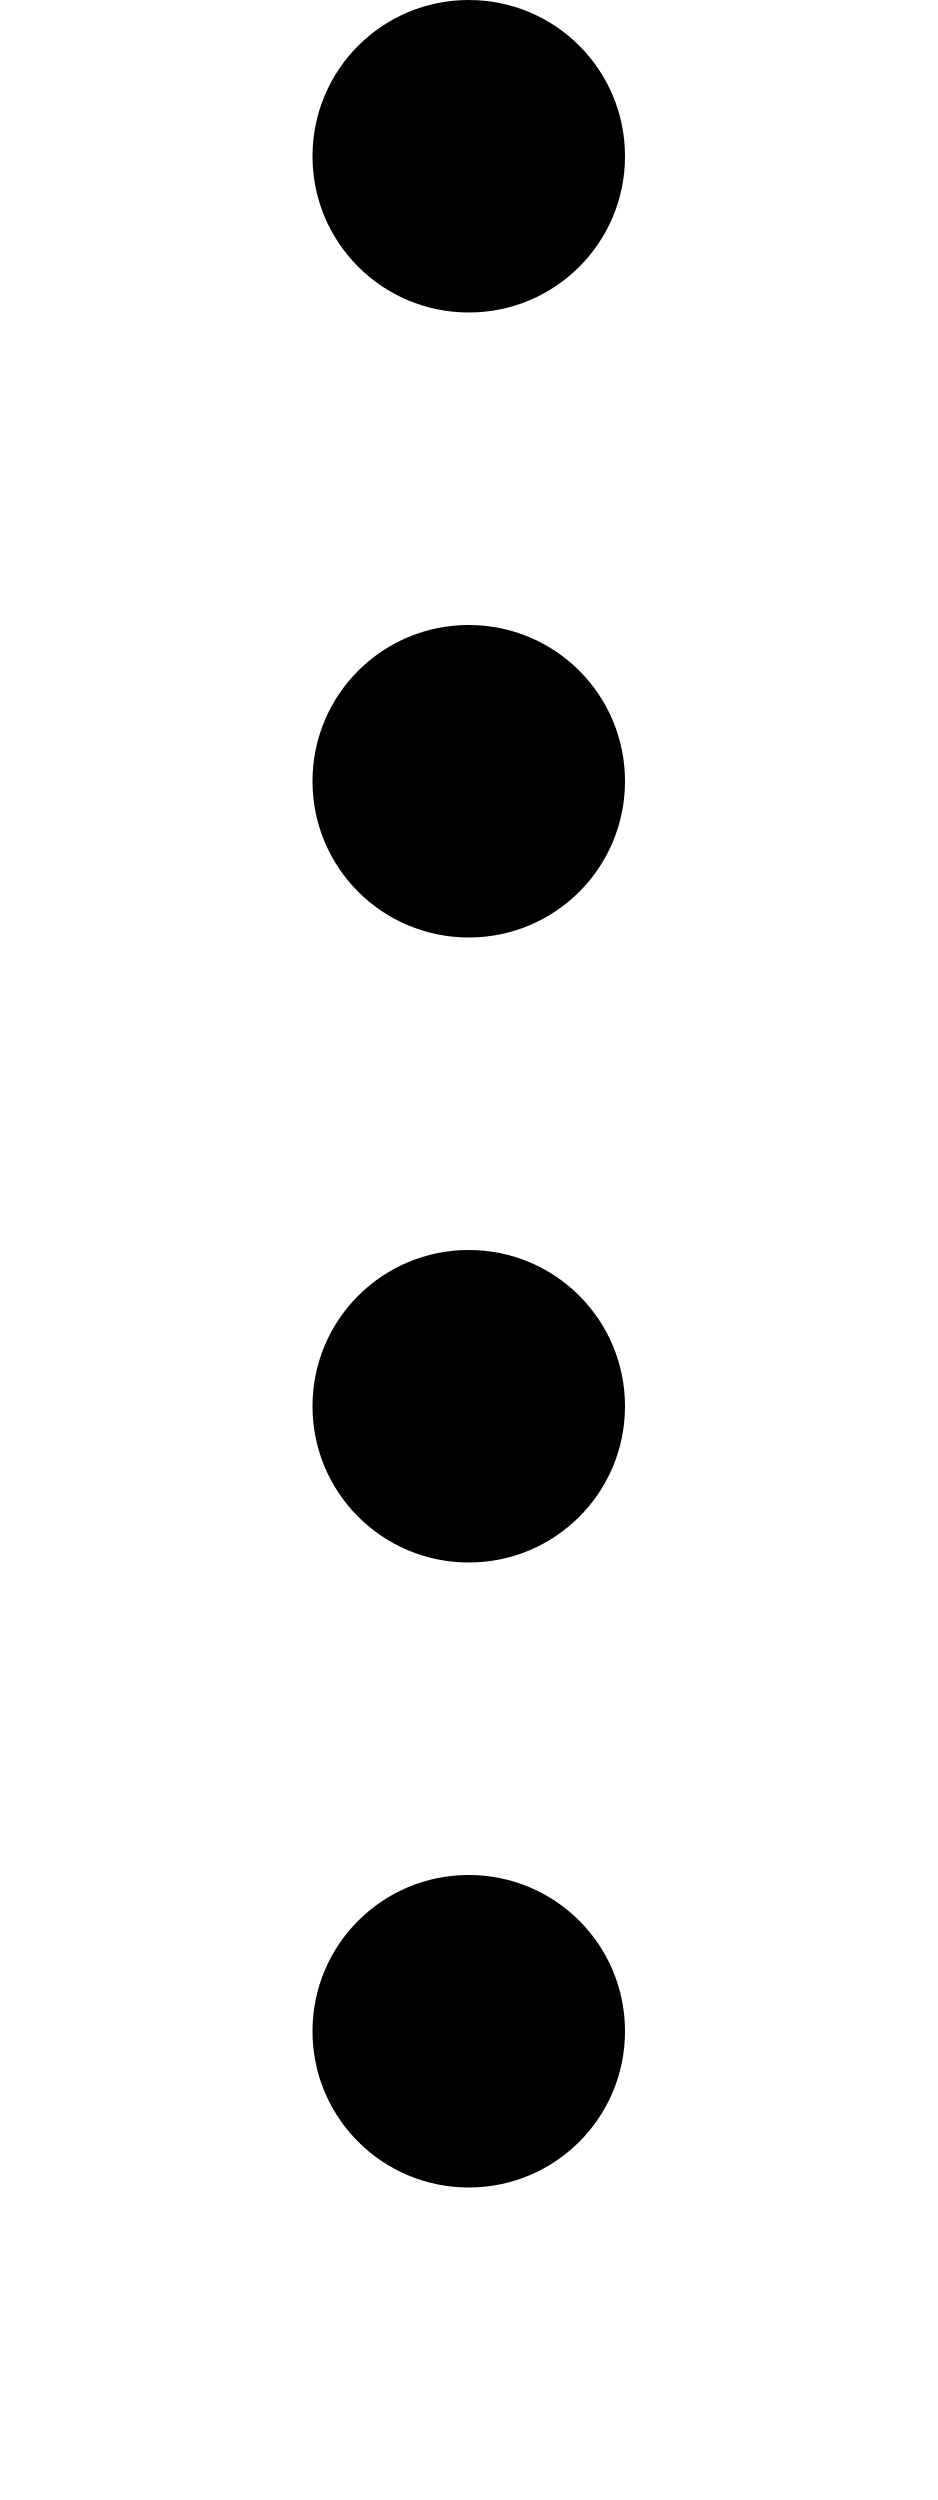
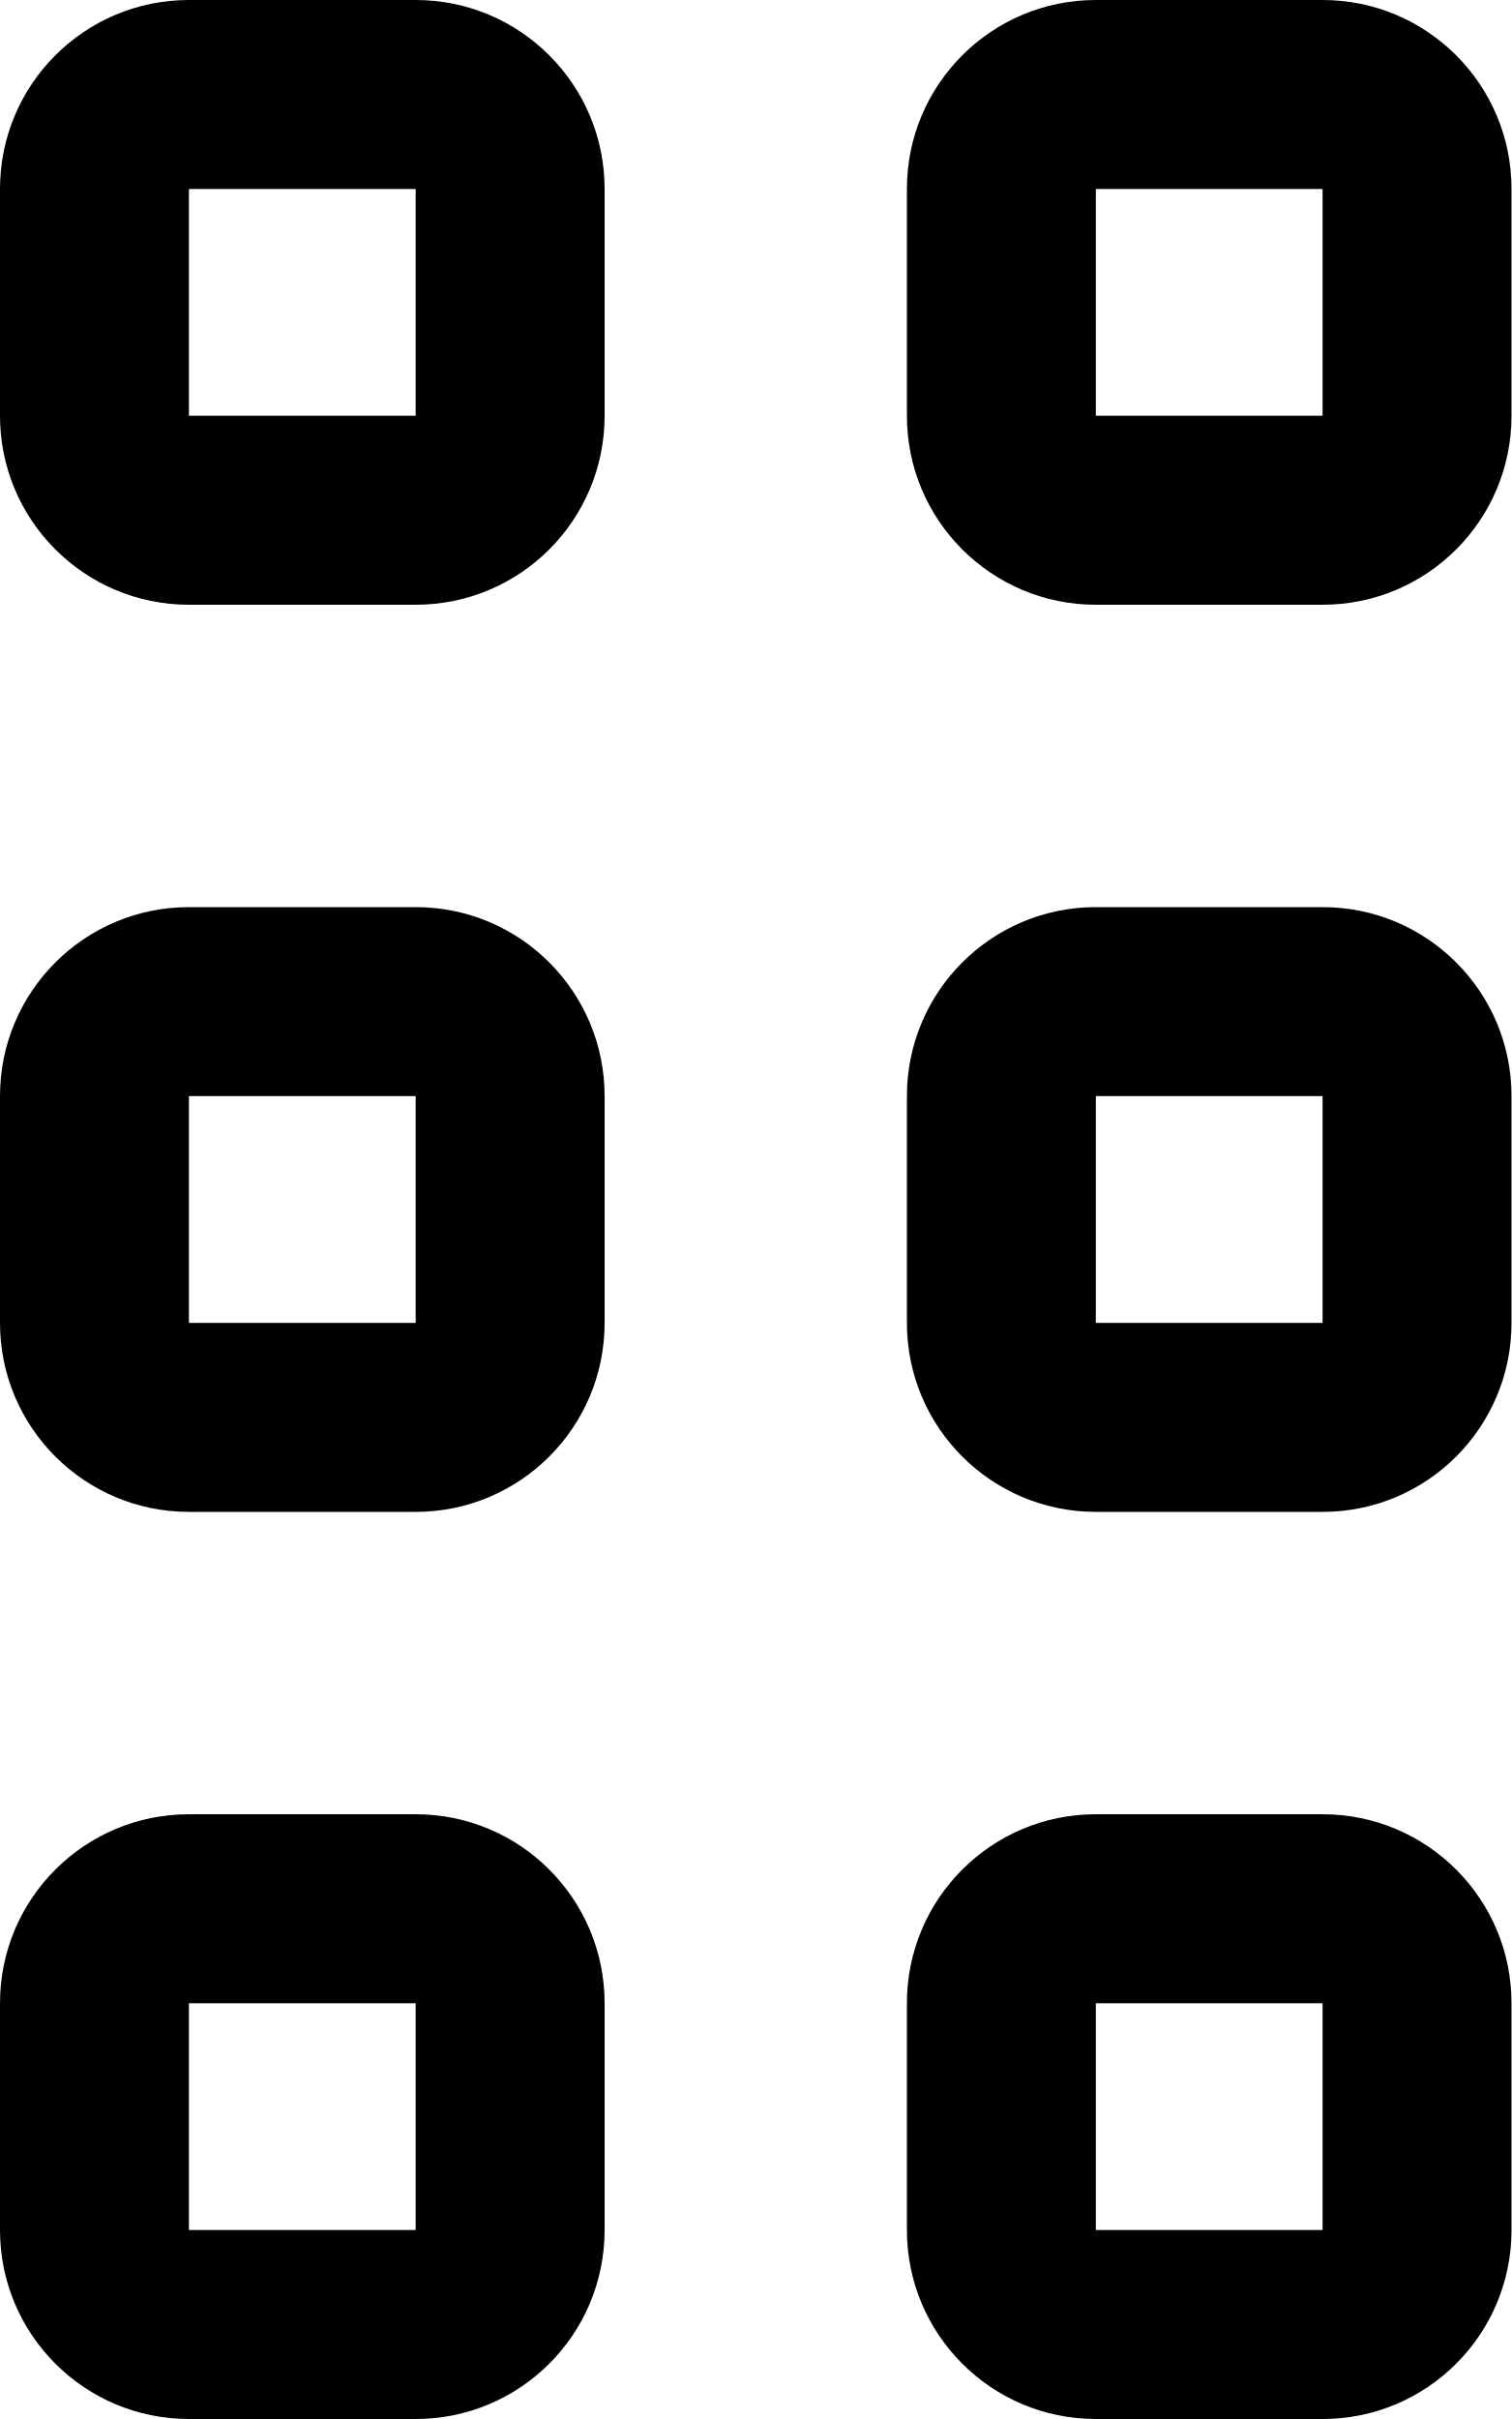
- <svg xmlns="http://www.w3.org/2000/svg" viewBox="0 0 192 512">
-   <path fill="currentColor" d="M96 64c17.7 0 32-14.3 32-32s-14.3-32-32-32S64 14.3 64 32s14.3 32 32 32zm0 128c17.7 0 32-14.3 32-32s-14.3-32-32-32s-32 14.3-32 32s14.3 32 32 32zm0 128c17.7 0 32-14.3 32-32s-14.3-32-32-32s-32 14.3-32 32s14.3 32 32 32zm0 128c17.7 0 32-14.3 32-32s-14.3-32-32-32s-32 14.3-32 32s14.3 32 32 32z" />
+ <svg xmlns="http://www.w3.org/2000/svg" viewBox="0 0 320 512">
+   <path fill="currentColor" d="M40 40l0 48 48 0 0-48-48 0zM0 40C0 17.9 17.9 0 40 0L88 0c22.1 0 40 17.9 40 40l0 48c0 22.1-17.9 40-40 40l-48 0C17.9 128 0 110.1 0 88L0 40zM40 232l0 48 48 0 0-48-48 0zM0 232c0-22.1 17.9-40 40-40l48 0c22.1 0 40 17.9 40 40l0 48c0 22.1-17.9 40-40 40l-48 0c-22.1 0-40-17.9-40-40l0-48zM88 424l-48 0 0 48 48 0 0-48zM40 384l48 0c22.1 0 40 17.9 40 40l0 48c0 22.1-17.9 40-40 40l-48 0c-22.1 0-40-17.9-40-40l0-48c0-22.1 17.9-40 40-40zM232 40l0 48 48 0 0-48-48 0zm-40 0c0-22.1 17.9-40 40-40l48 0c22.1 0 40 17.9 40 40l0 48c0 22.1-17.9 40-40 40l-48 0c-22.1 0-40-17.9-40-40l0-48zm88 192l-48 0 0 48 48 0 0-48zm-48-40l48 0c22.1 0 40 17.9 40 40l0 48c0 22.1-17.9 40-40 40l-48 0c-22.1 0-40-17.9-40-40l0-48c0-22.1 17.9-40 40-40zm0 232l0 48 48 0 0-48-48 0zm-40 0c0-22.1 17.9-40 40-40l48 0c22.1 0 40 17.9 40 40l0 48c0 22.1-17.9 40-40 40l-48 0c-22.1 0-40-17.9-40-40l0-48z" />
</svg>
